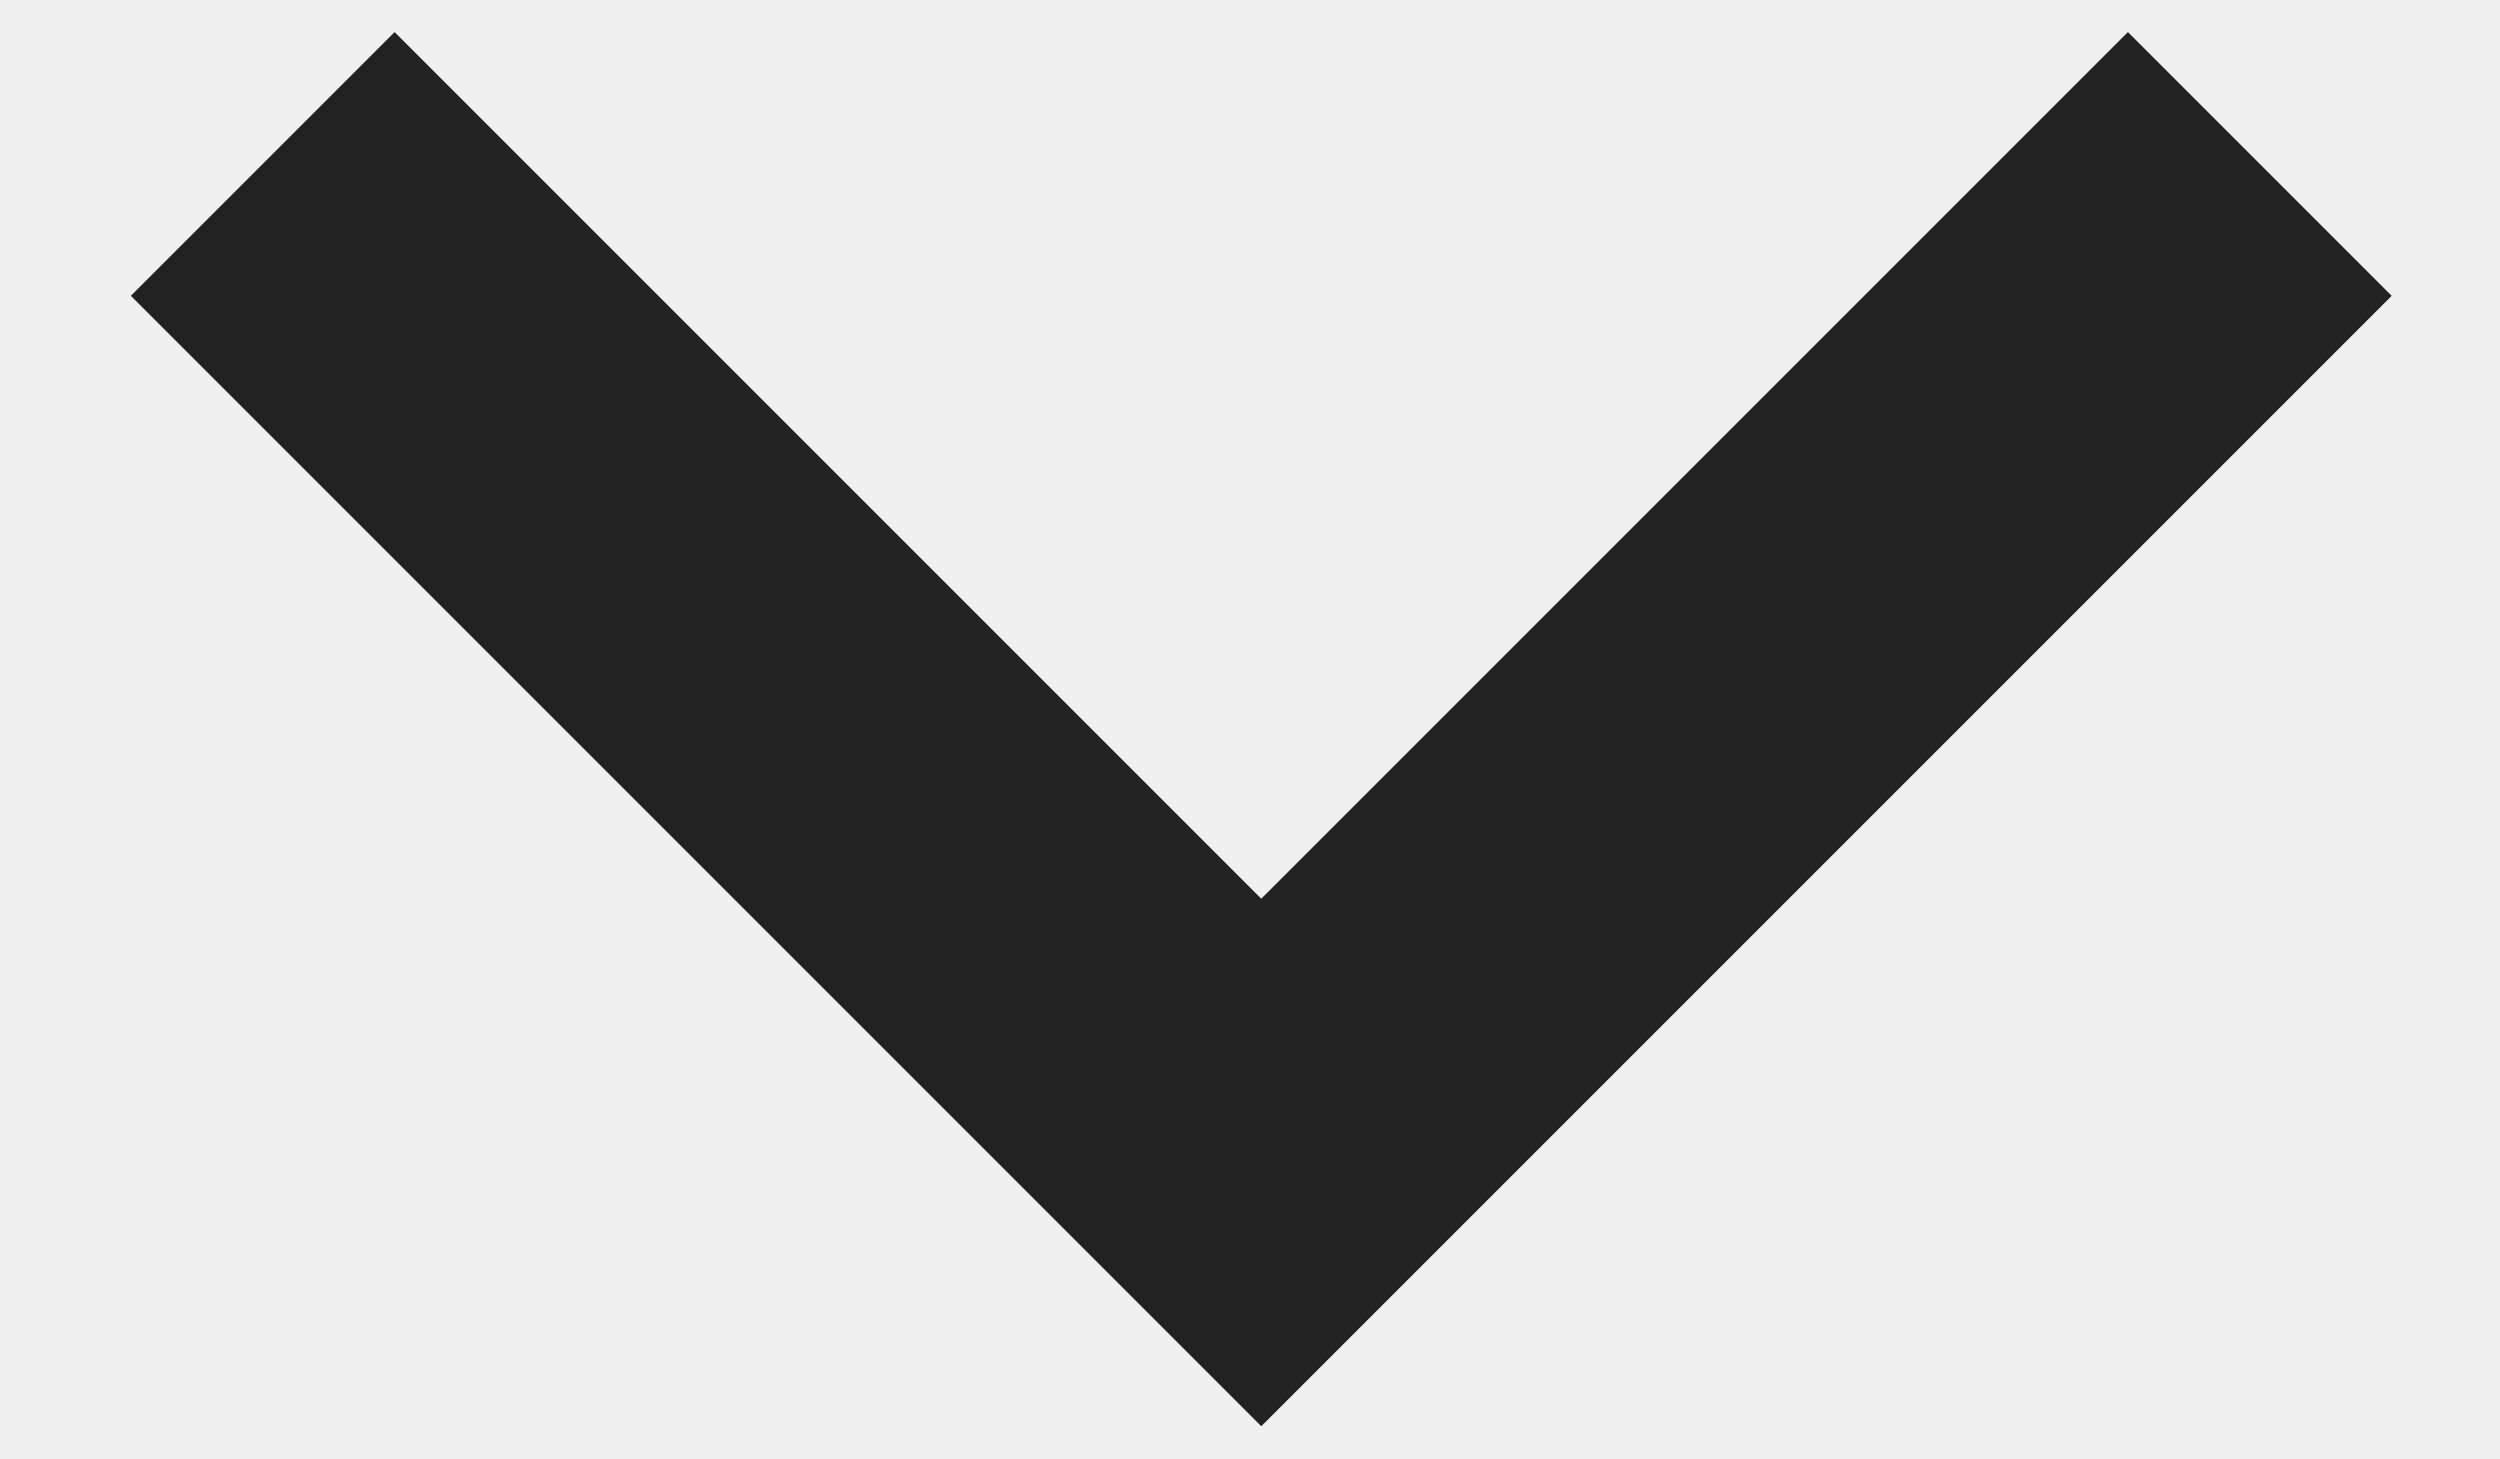
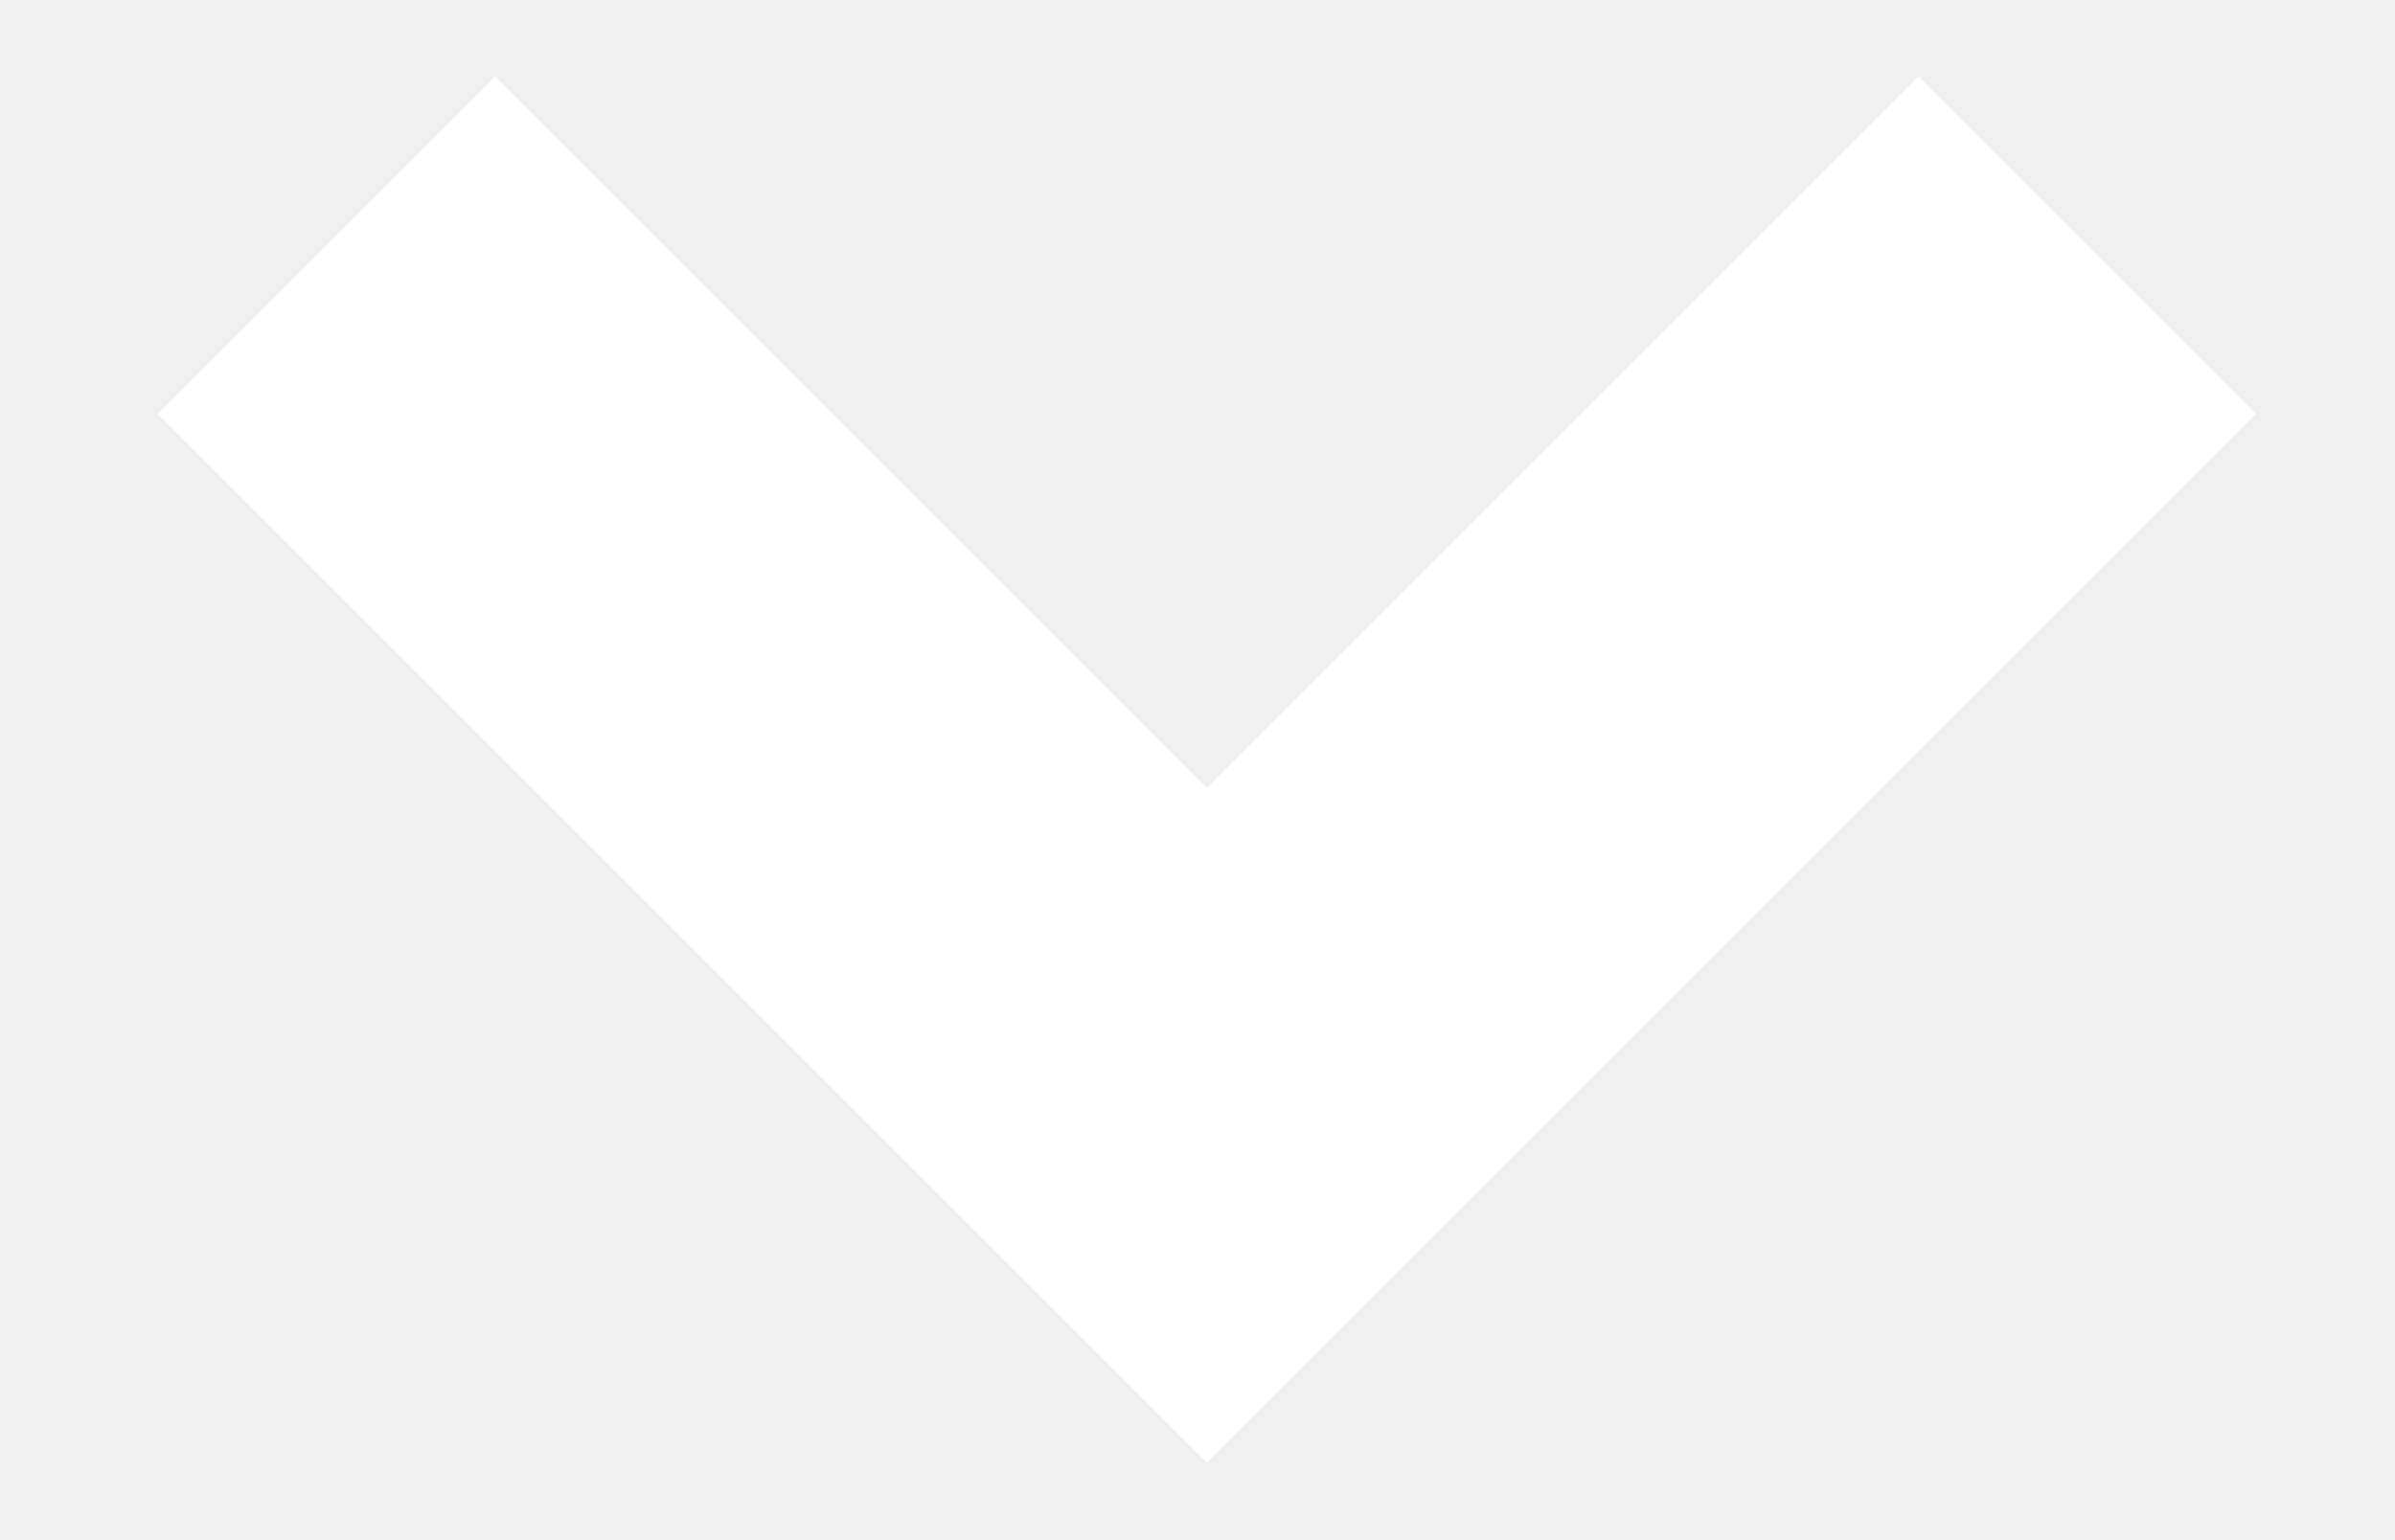
- <svg xmlns="http://www.w3.org/2000/svg" width="12px" height="7px" viewBox="0 0 12 7" version="1.1">
+ <svg xmlns="http://www.w3.org/2000/svg" width="14px" height="9px" viewBox="0 0 14 9" version="1.1">
  <defs />
-   <g id="checkbox_on" stroke="none" stroke-width="1" fill="none" fill-rule="evenodd" transform="translate(-4, -7)">
-     <polygon id="Shape" fill="#222222" transform="translate(10.05405, 10.5) rotate(90) translate(-10.05405, -10.5) " points="6.708 6.34 7.974 5.074 13.4 10.5 7.974 15.926 6.708 14.66 10.868 10.5" />
+   <g id="Symbols" stroke="none" stroke-width="1" fill="none" fill-rule="evenodd">
+     <g id="checkbox_on" transform="translate(-3, -6)" fill="#FFFFFF" fill-rule="nonzero">
+       <path d="M10.161,10.5 L6.001,6.34 L7.974,4.367 L14.107,10.5 L7.974,16.633 L6.001,14.66 L10.161,10.5 Z" id="Shape" transform="translate(10.05405, 10.5) rotate(-270) translate(-10.05405, -10.5) " />
+     </g>
  </g>
</svg>
